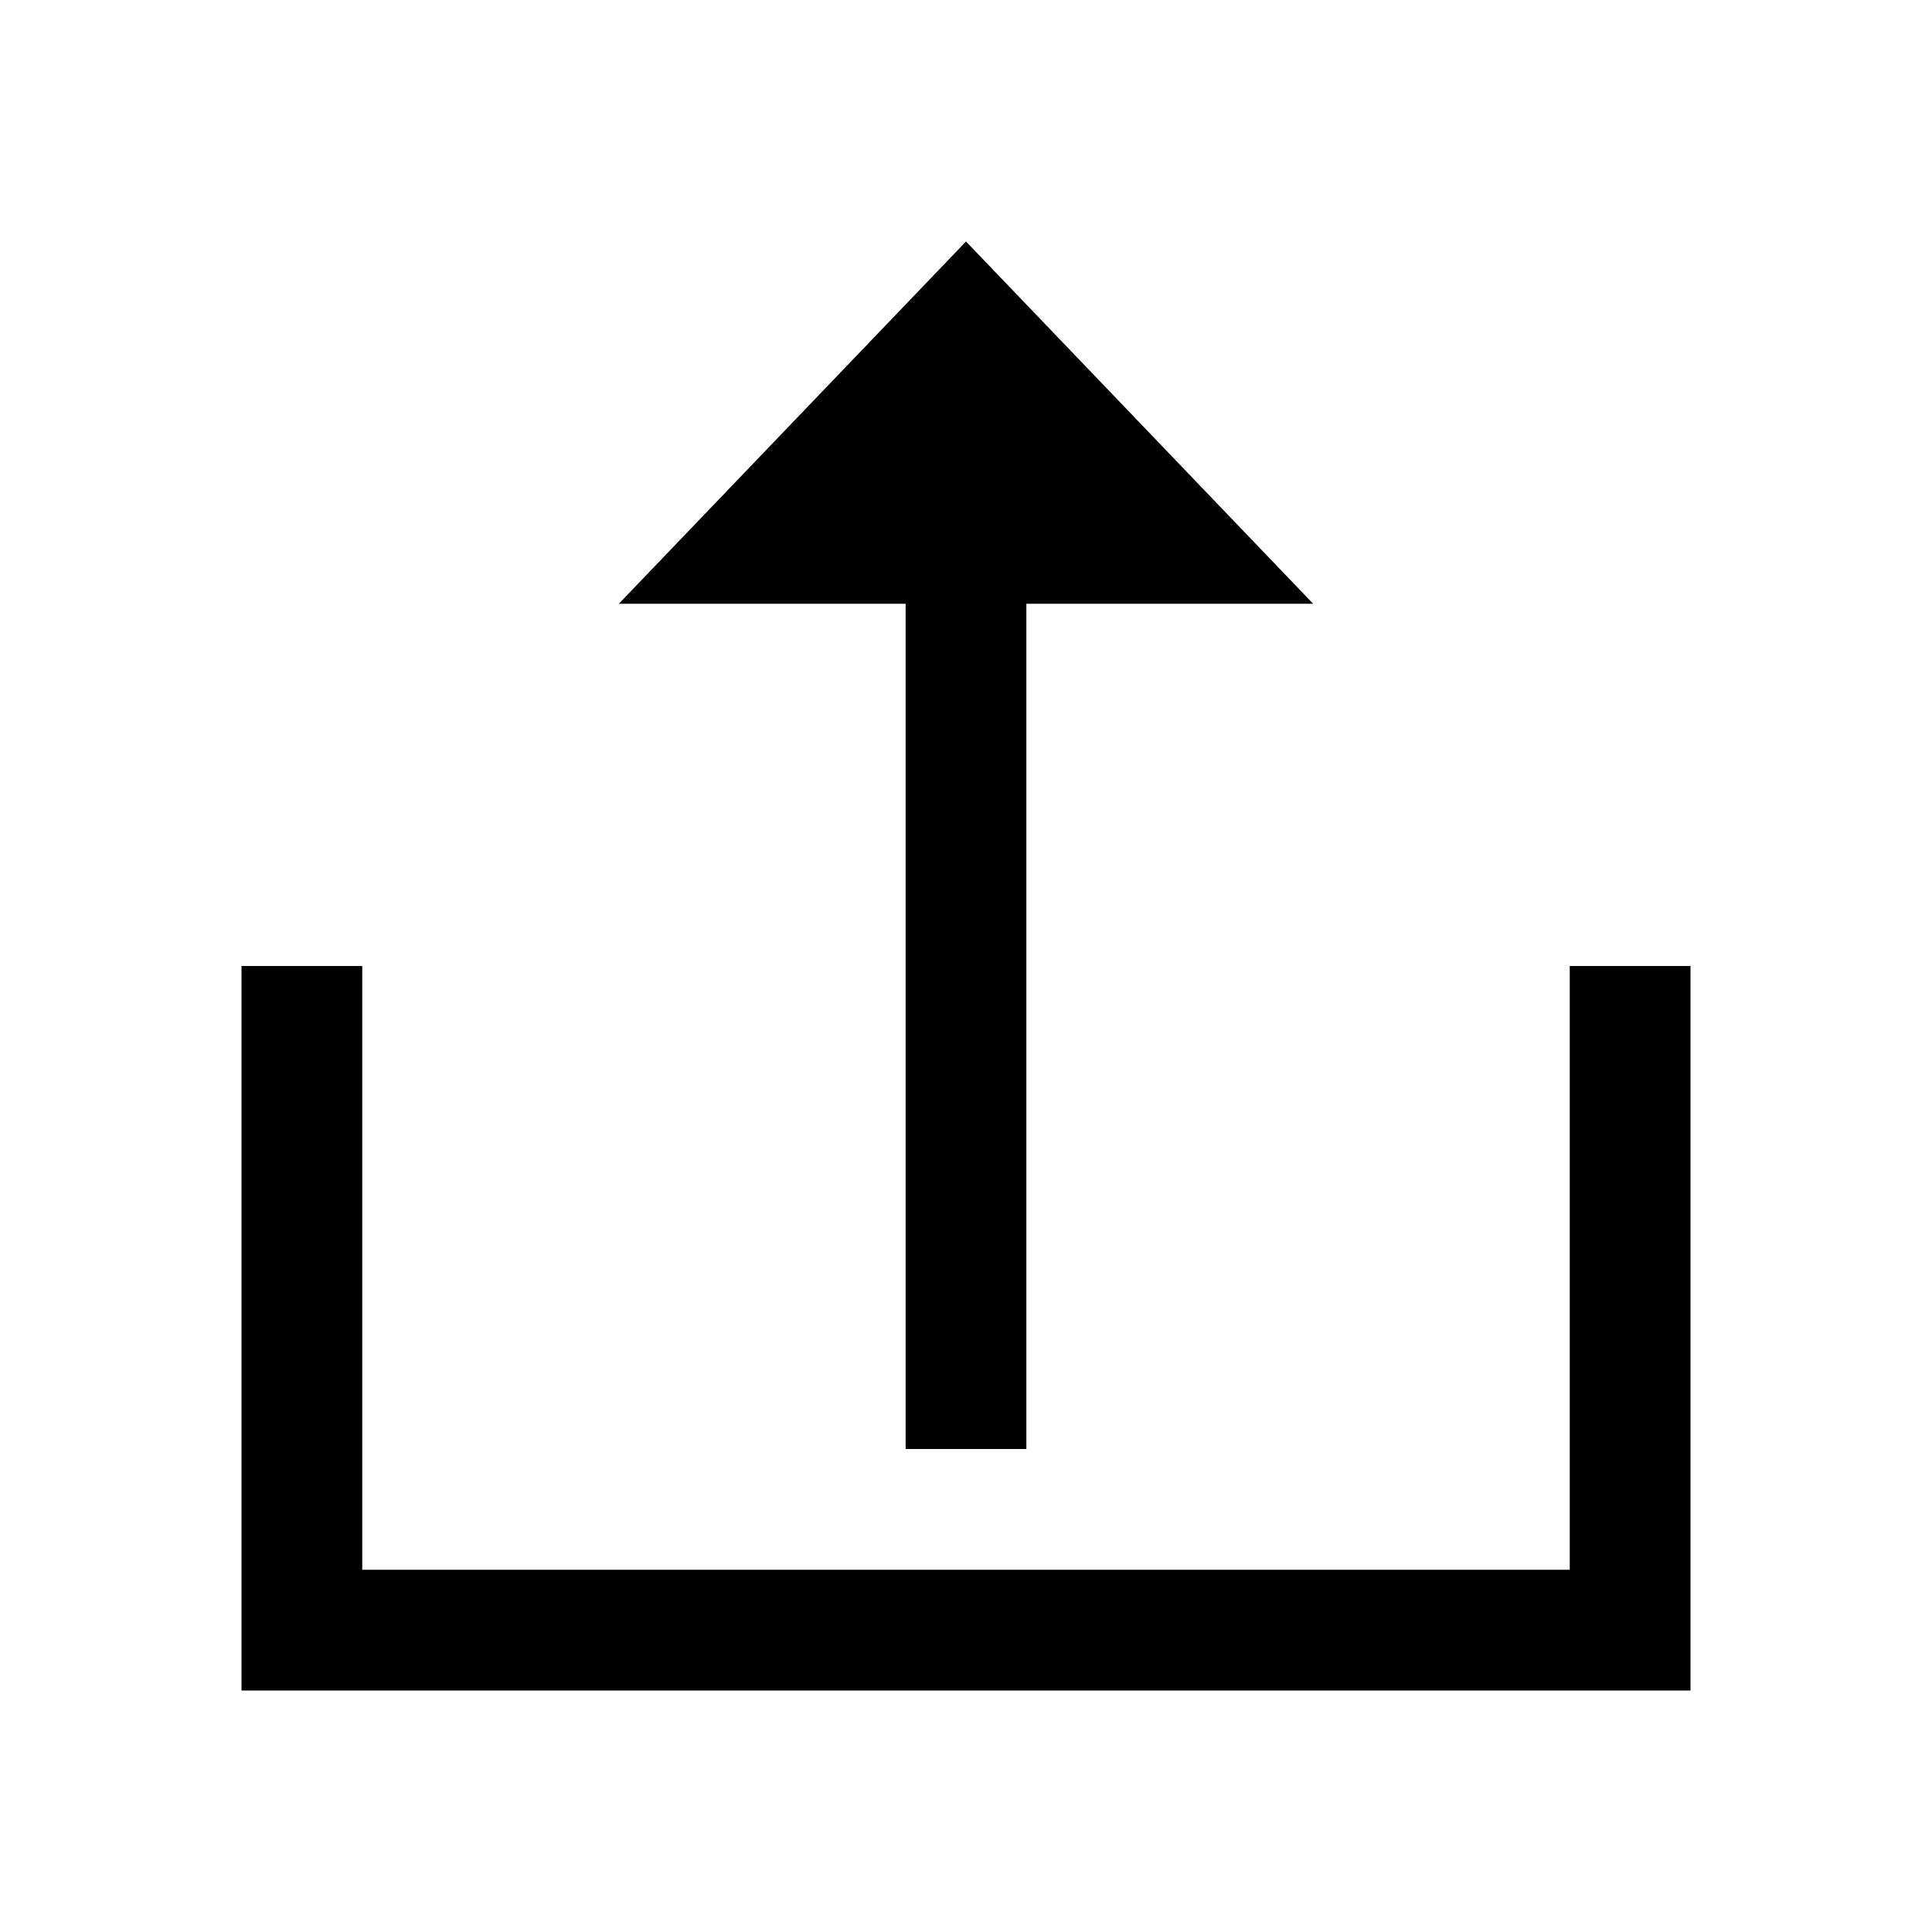
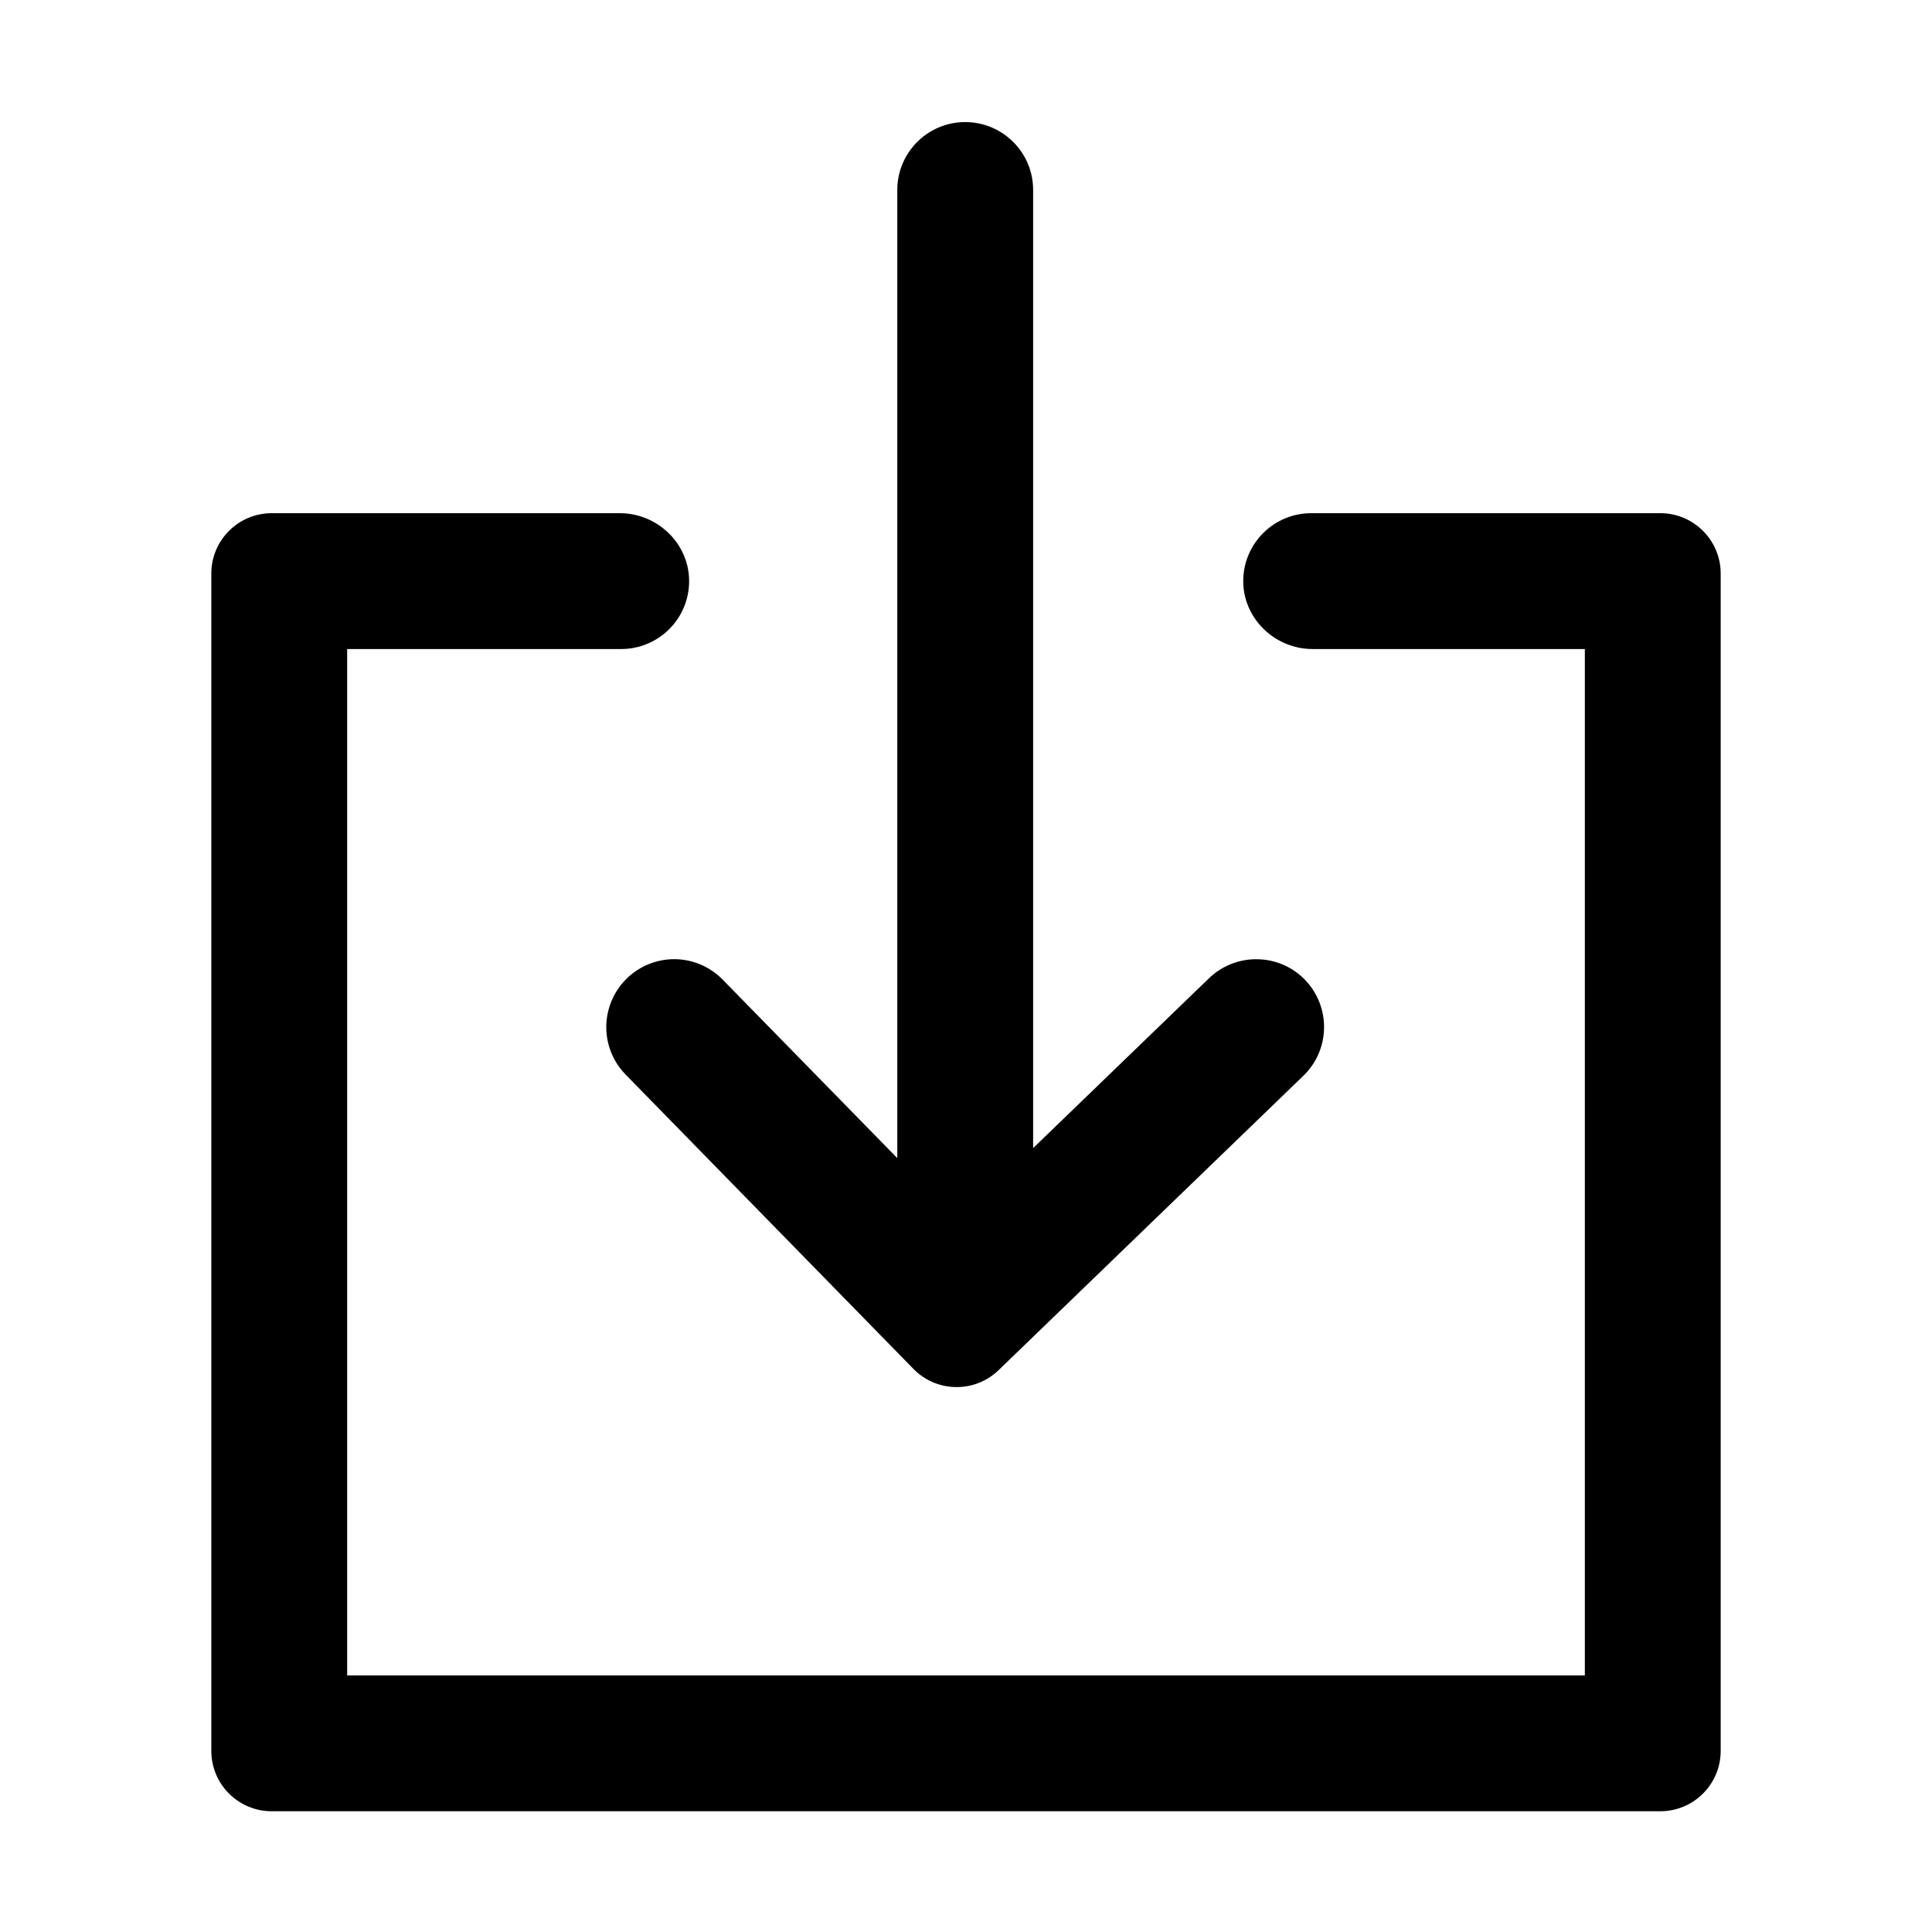
<svg xmlns="http://www.w3.org/2000/svg" width="16px" height="16px" viewBox="0 0 16 16" version="1.1">
  <g id="首页优化3.21" stroke="none" stroke-width="1" fill="none" fill-rule="evenodd">
-     <g id="219上传、导出" fill="#000000" fill-rule="nonzero">
+     <g id="导入" fill="#000000" fill-rule="nonzero">
      <rect id="矩形" opacity="0" x="0" y="0" width="16" height="16" />
-       <path d="M8,2 L10.875,5 L8.5,5 L8.5,12 L7.5,12 L7.5,5 L5.125,5 L8,2 Z M14,8 L13,8 L13,13 L3,13 L3,8 L2,8 L2,14 L14,14 L14,8 Z" id="形状" />
+       <path d="M13.75,15 L2.25,15 C1.974,15 1.75,14.776 1.75,14.5 L1.75,4.75 C1.75,4.474 1.974,4.25 2.25,4.25 L5.133,4.25 C5.449,4.25 5.713,4.508 5.707,4.823 C5.701,5.13 5.451,5.375 5.144,5.375 L2.875,5.375 L2.875,13.875 L13.125,13.875 L13.125,5.375 L10.87,5.375 C10.555,5.375 10.29,5.117 10.296,4.802 C10.302,4.495 10.553,4.25 10.859,4.25 L13.75,4.25 C14.026,4.25 14.25,4.474 14.25,4.75 L14.25,14.5 C14.25,14.776 14.026,15 13.75,15 L13.75,15 Z M10.808,8.115 C10.705,8.008 10.563,7.946 10.413,7.944 C10.264,7.941 10.12,7.998 10.013,8.101 L8.556,9.508 L8.556,1.573 C8.556,1.263 8.304,1.011 7.993,1.011 C7.683,1.011 7.431,1.263 7.431,1.573 L7.431,9.591 L5.985,8.113 C5.845,7.969 5.638,7.911 5.444,7.961 C5.249,8.011 5.096,8.161 5.042,8.354 C4.987,8.548 5.041,8.756 5.181,8.899 L7.565,11.337 C7.757,11.533 8.072,11.538 8.27,11.347 L10.794,8.909 C11.017,8.694 11.023,8.339 10.808,8.115 L10.808,8.115 Z" id="形状" />
    </g>
  </g>
</svg>
